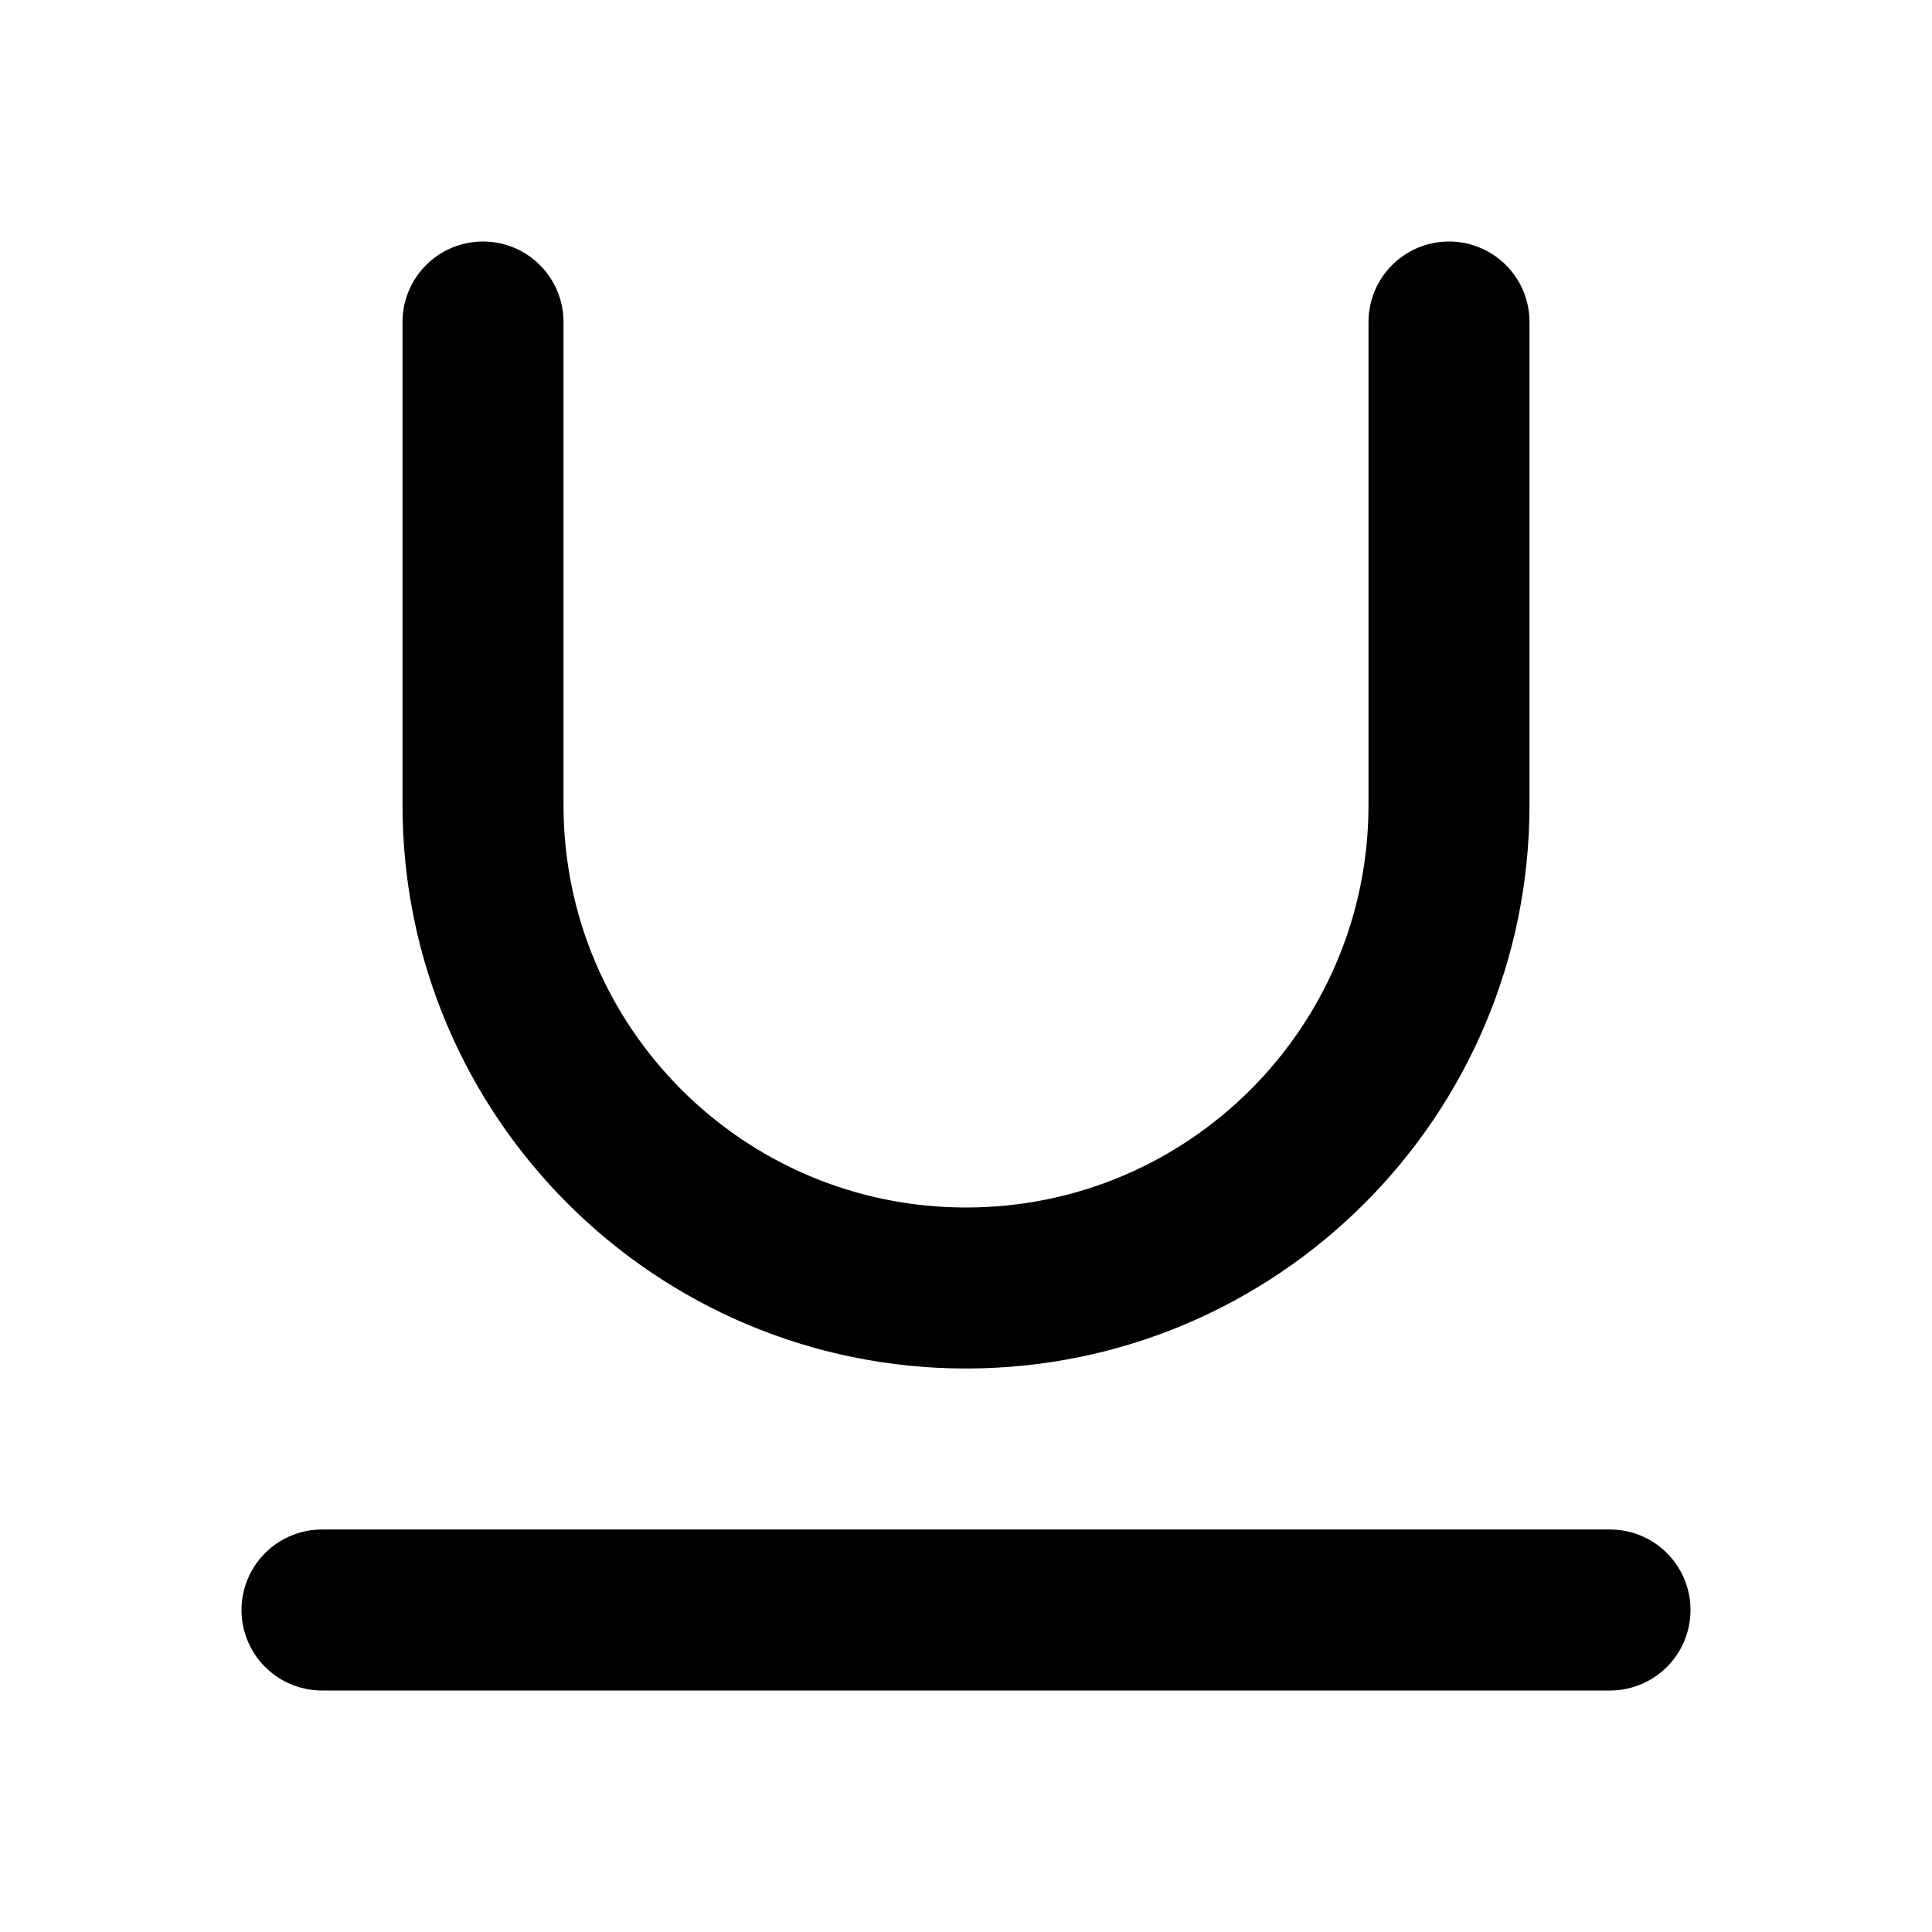
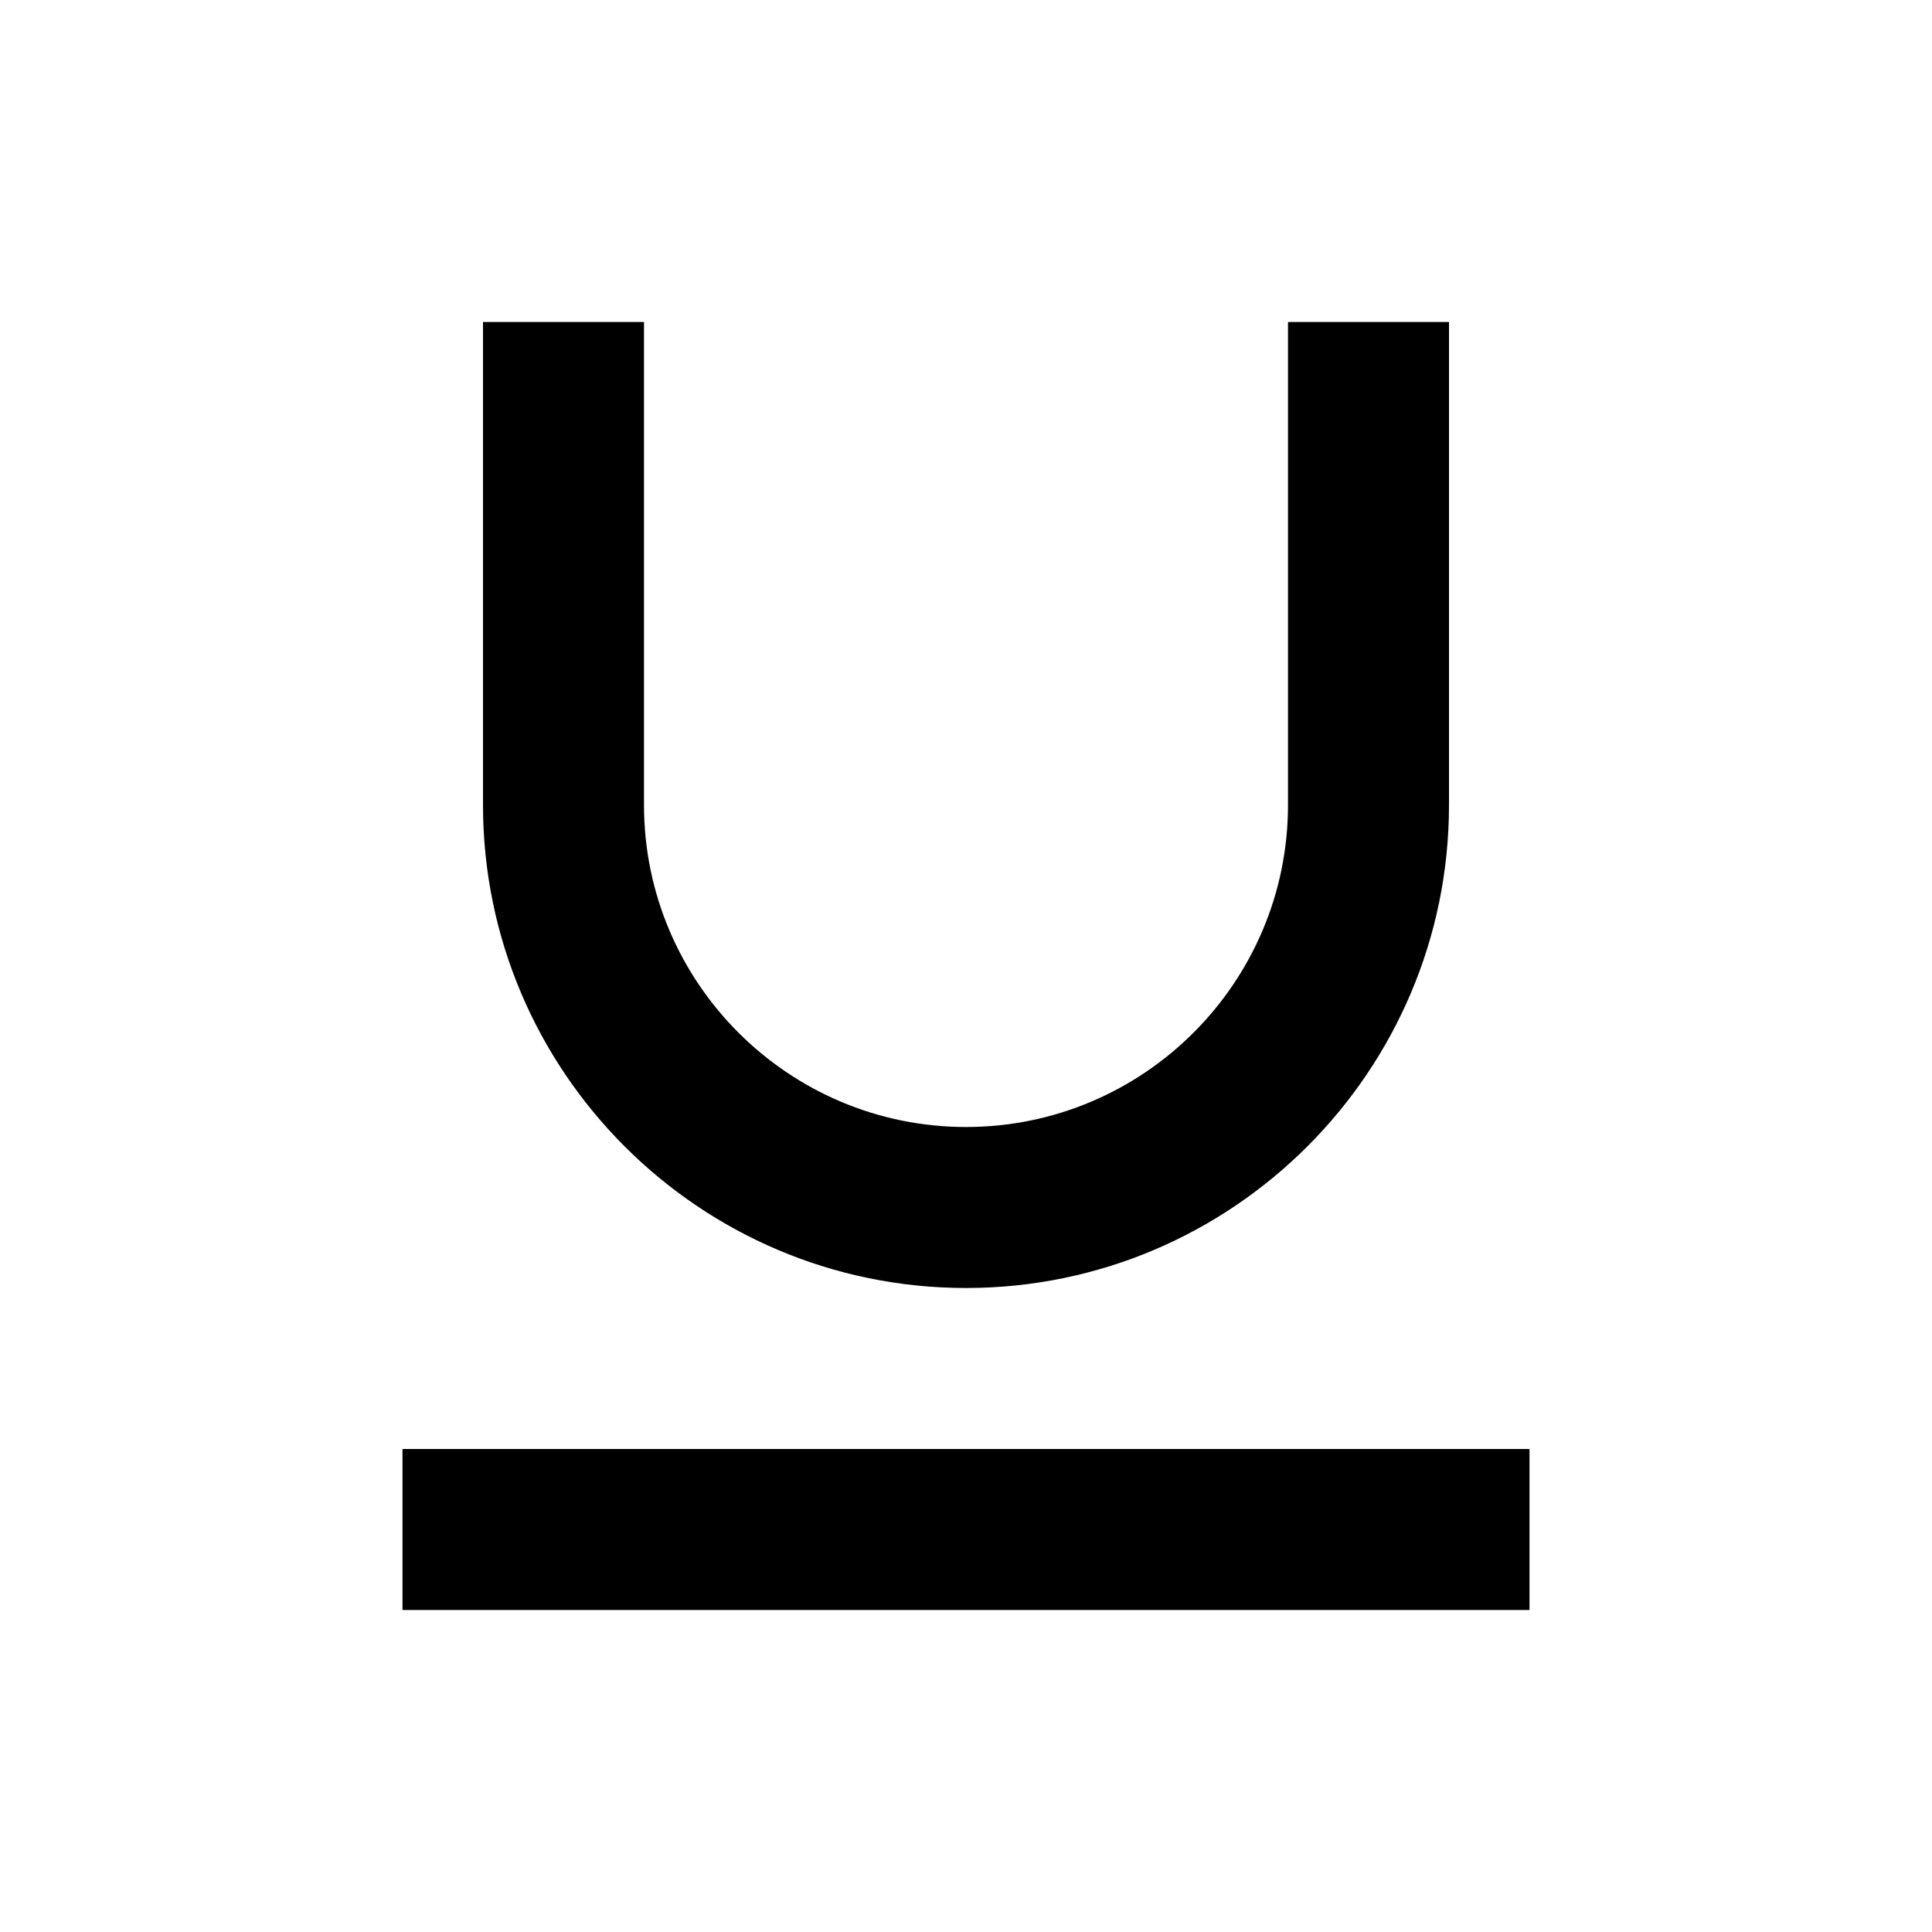
- <svg xmlns="http://www.w3.org/2000/svg" width="24" height="24" viewBox="0 0 24 24" fill="none" stroke="currentColor" stroke-width="2" stroke-linecap="round" stroke-linejoin="round" class="lucide lucide-underline">
-   <path d="M6 4v6a6 6 0 0 0 12 0V4" />
-   <line x1="4" x2="20" y1="20" y2="20" />
+ <svg xmlns="http://www.w3.org/2000/svg" width="24" height="24" viewBox="0 0 24 24" style="fill: rgba(0, 0, 0, 1);transform: ;msFilter:;">
+   <path d="M5 18h14v2H5zM6 4v6c0 3.309 2.691 6 6 6s6-2.691 6-6V4h-2v6c0 2.206-1.794 4-4 4s-4-1.794-4-4V4H6z" />
</svg>
